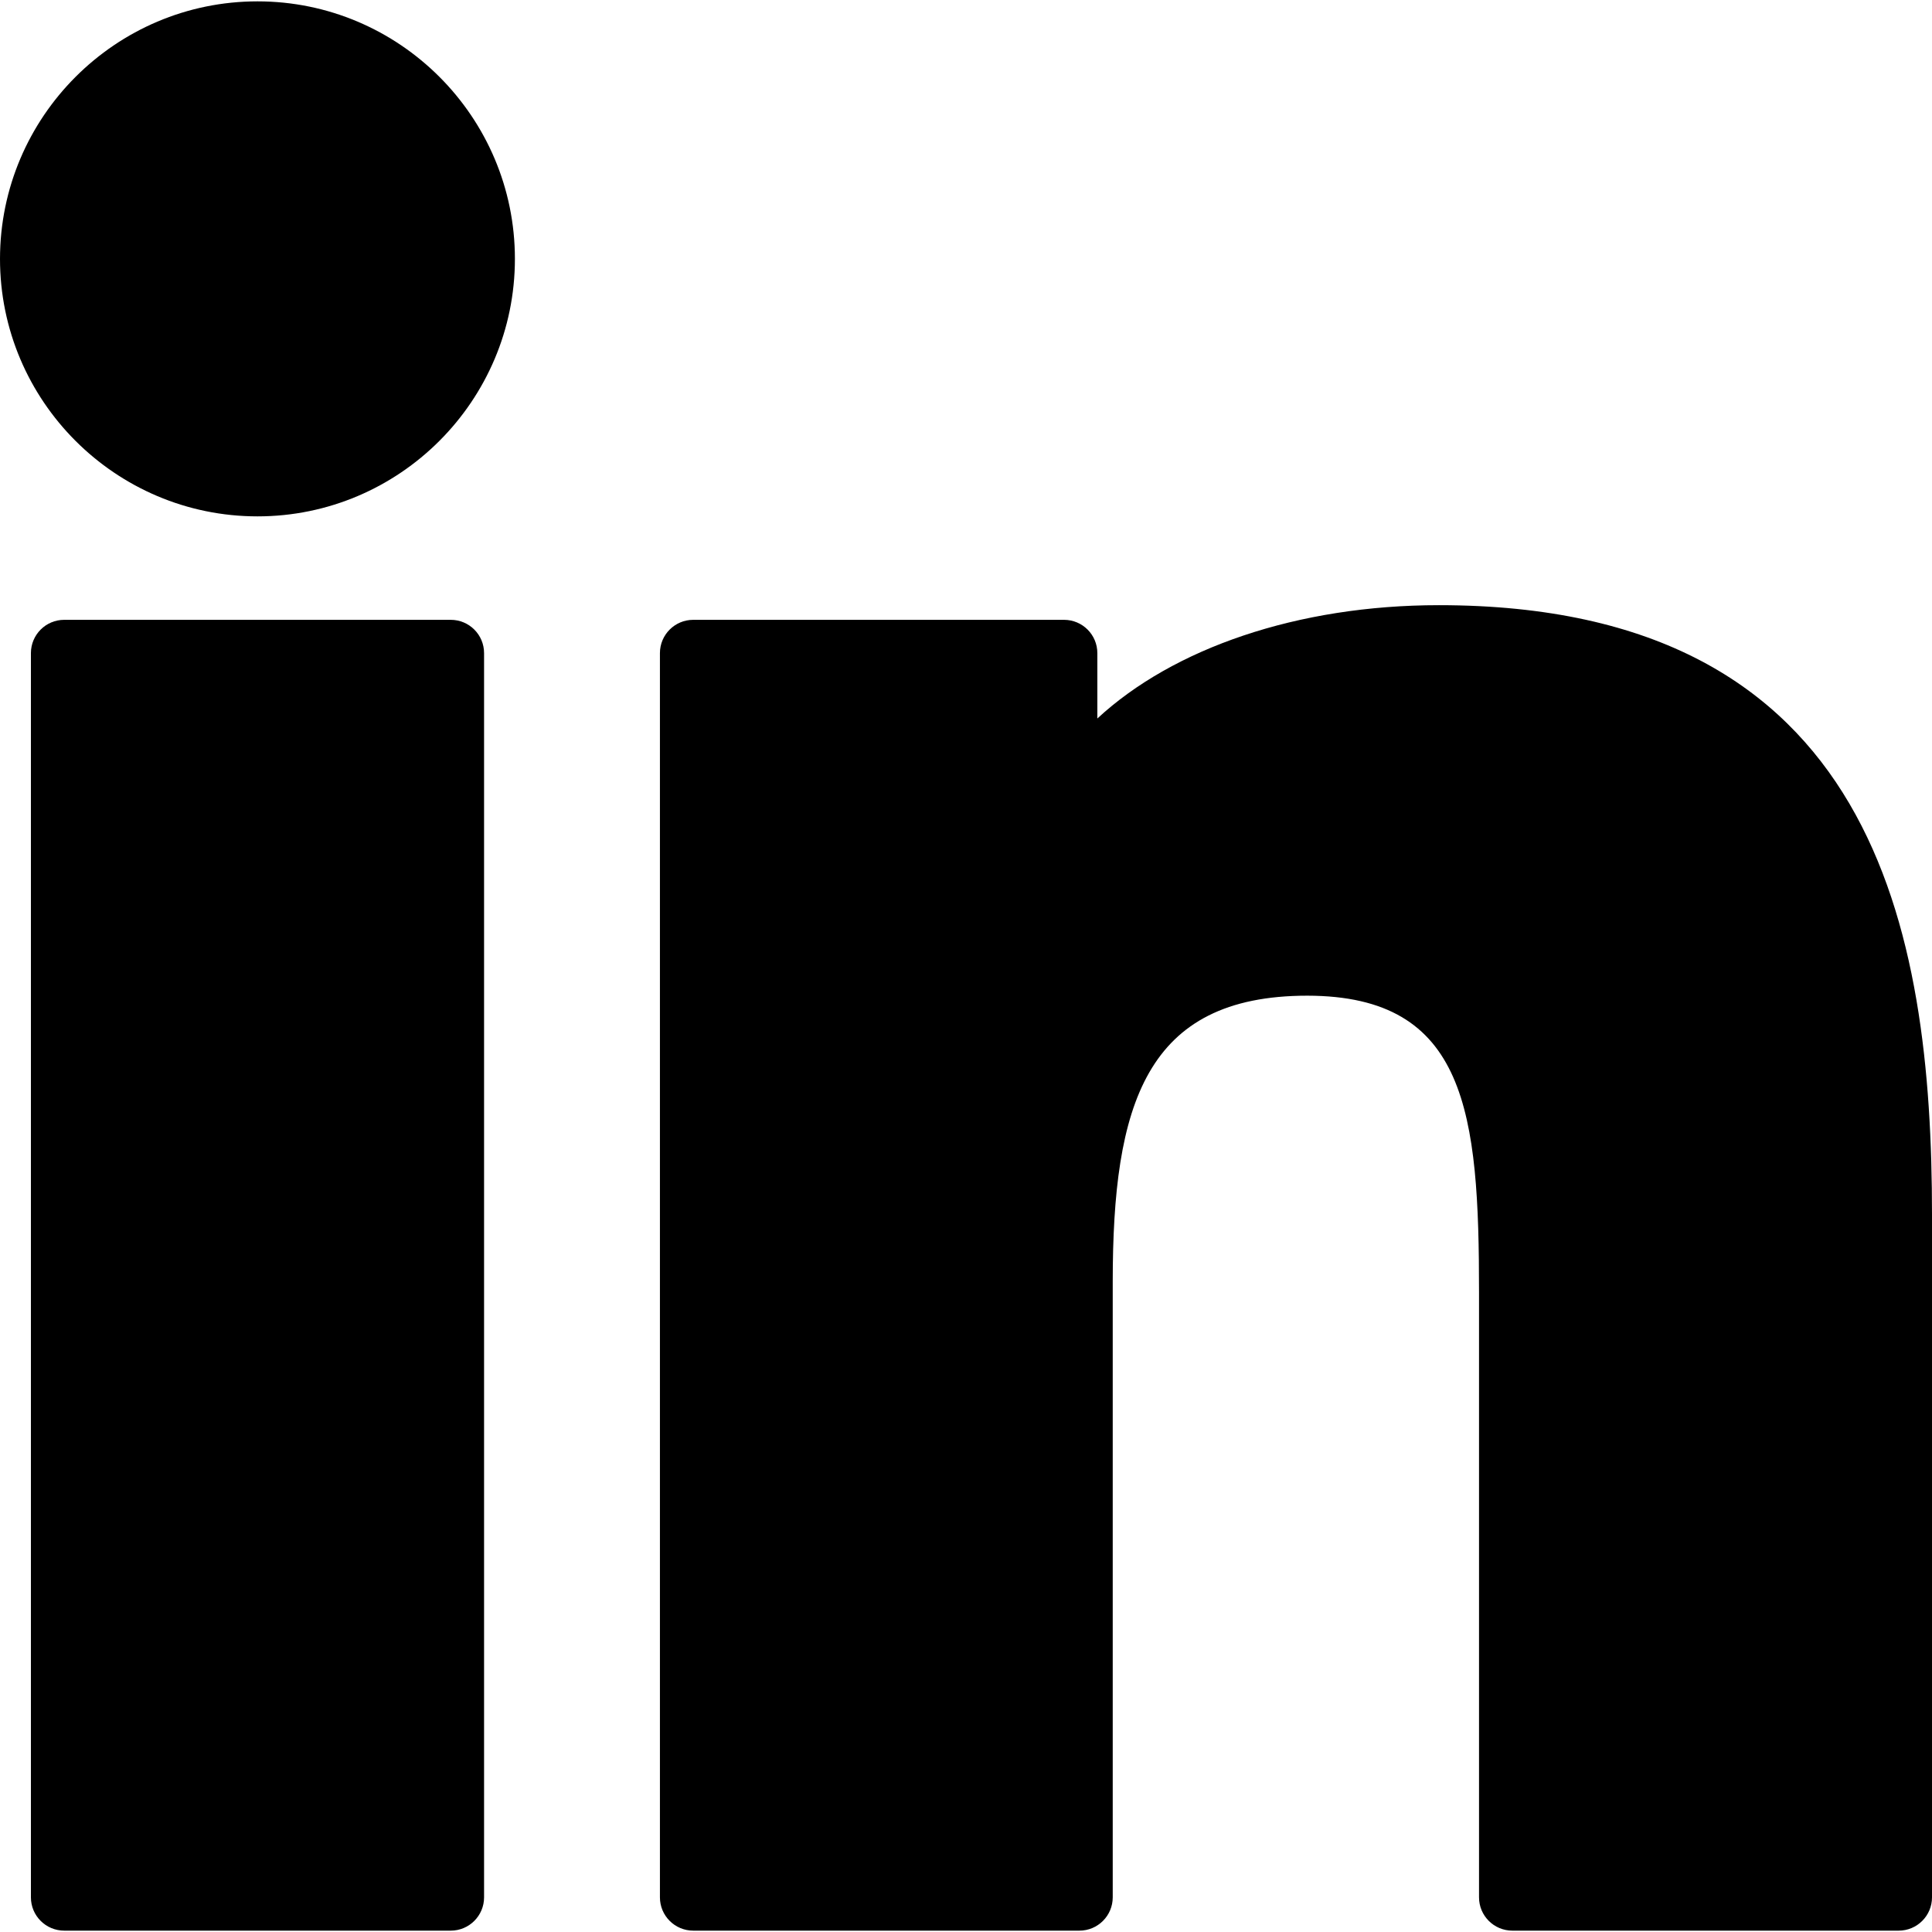
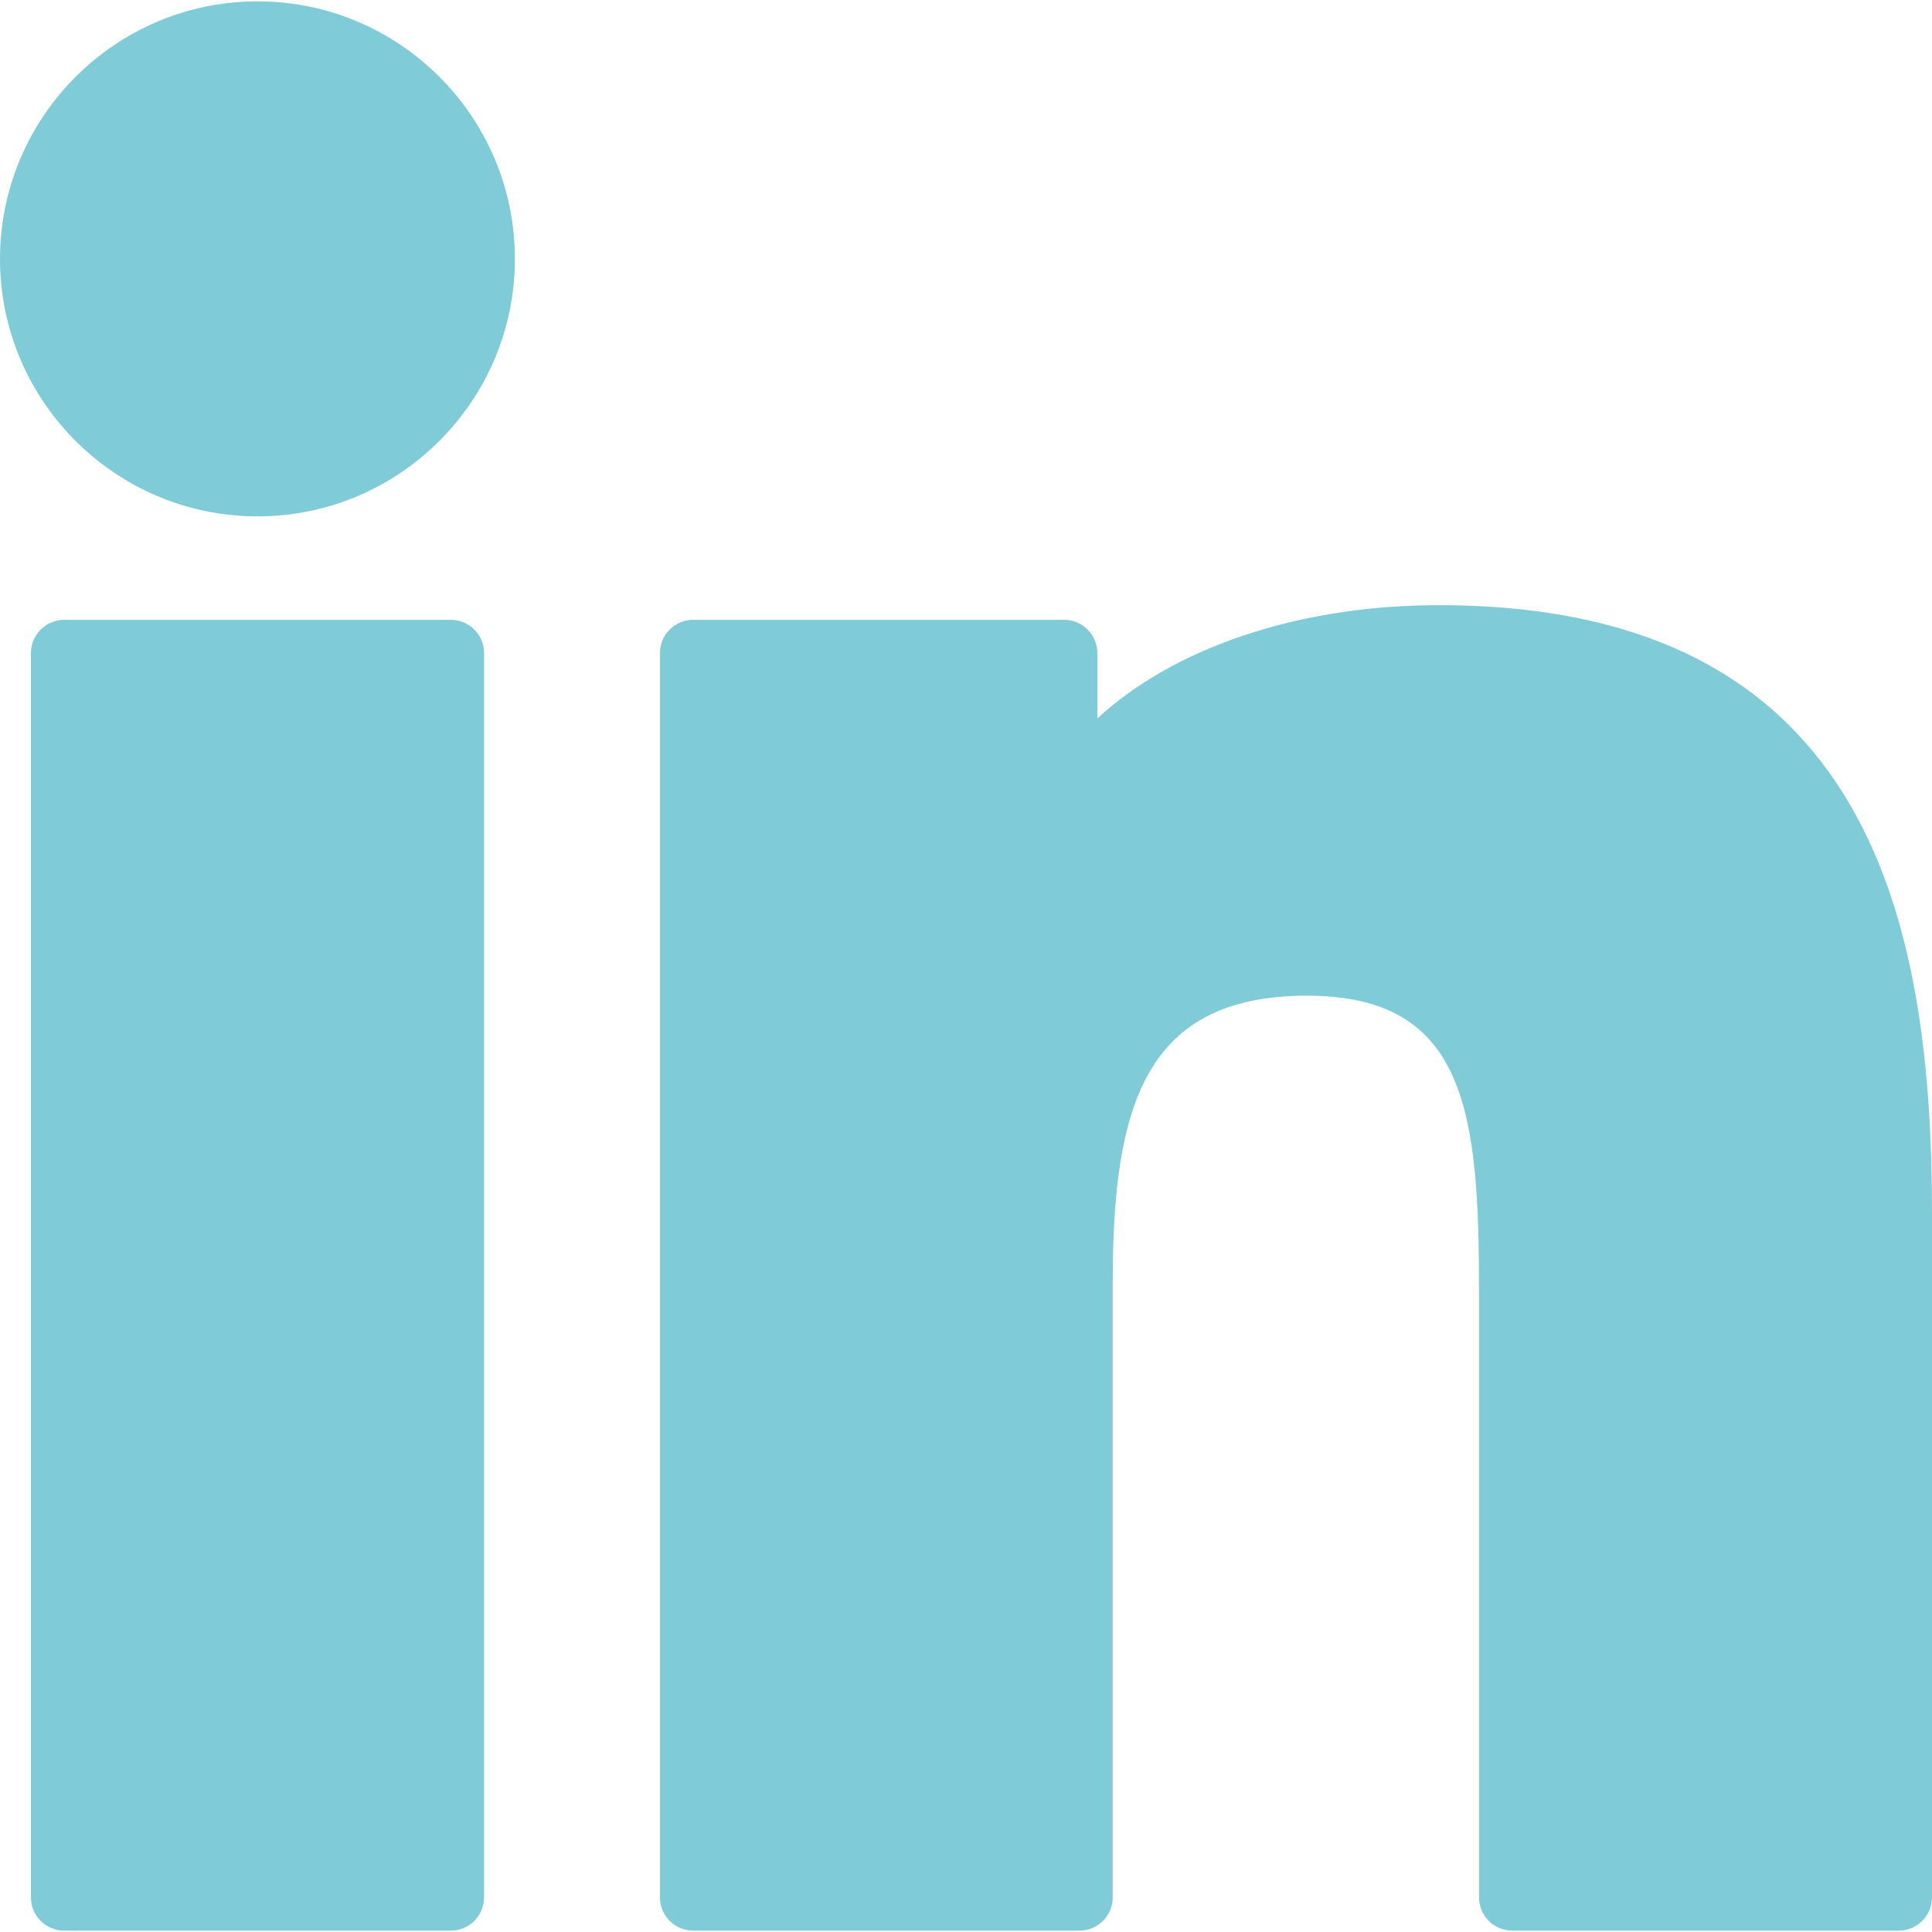
- <svg xmlns="http://www.w3.org/2000/svg" fill="#000000" height="60px" version="1.1" id="Capa_1" viewBox="0 0 260.366 260.366" xml:space="preserve">
+ <svg xmlns="http://www.w3.org/2000/svg" fill="#7FCBD7" height="60px" version="1.1" id="Capa_1" viewBox="0 0 260.366 260.366" xml:space="preserve">
  <g>
    <path d="M34.703,0.183C15.582,0.183,0.014,15.748,0,34.884C0,54.02,15.568,69.588,34.703,69.588   c19.128,0,34.688-15.568,34.688-34.704C69.391,15.75,53.83,0.183,34.703,0.183z" />
    <path d="M60.748,83.531H8.654c-2.478,0-4.488,2.009-4.488,4.489v167.675c0,2.479,2.01,4.488,4.488,4.488h52.093   c2.479,0,4.489-2.01,4.489-4.488V88.02C65.237,85.539,63.227,83.531,60.748,83.531z" />
    <path d="M193.924,81.557c-19.064,0-35.817,5.805-46.04,15.271V88.02c0-2.48-2.01-4.489-4.489-4.489H93.424   c-2.479,0-4.489,2.009-4.489,4.489v167.675c0,2.479,2.01,4.488,4.489,4.488h52.044c2.479,0,4.489-2.01,4.489-4.488v-82.957   c0-23.802,4.378-38.555,26.227-38.555c21.526,0.026,23.137,15.846,23.137,39.977v81.535c0,2.479,2.01,4.488,4.49,4.488h52.068   c2.478,0,4.488-2.01,4.488-4.488v-91.977C260.366,125.465,252.814,81.557,193.924,81.557z" />
  </g>
</svg>
